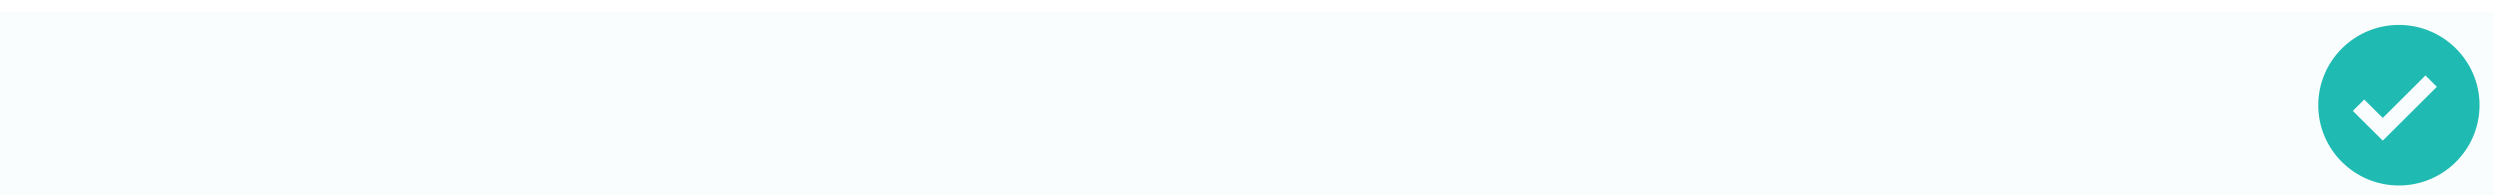
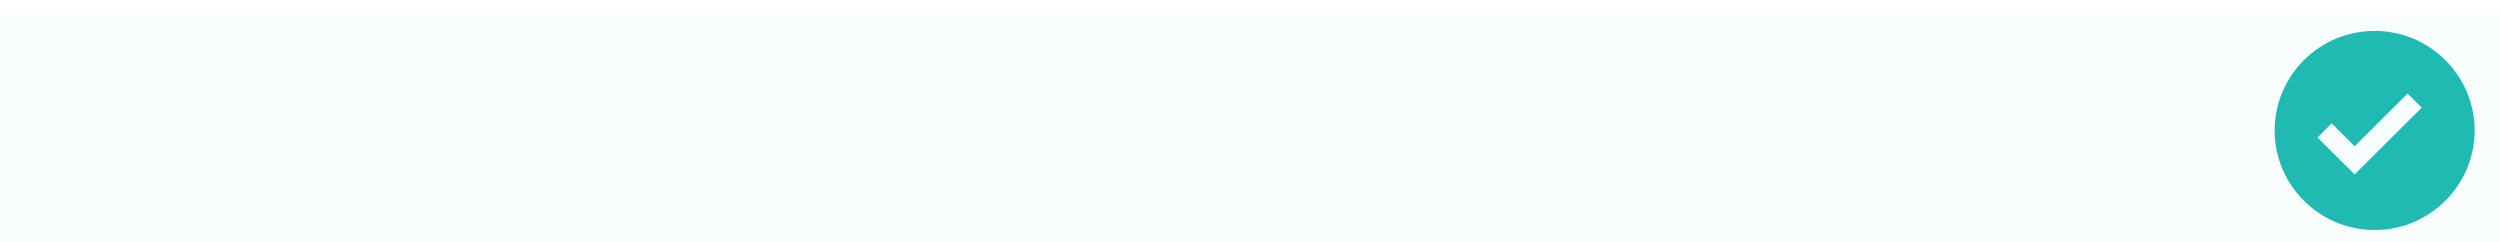
- <svg xmlns="http://www.w3.org/2000/svg" width="310" height="24.102" viewBox="0 0 310 24.102" version="1.1" id="svg4" style="fill:none">
+ <svg xmlns="http://www.w3.org/2000/svg" width="250" height="24.102" viewBox="0 0 250 24.102" version="1.1" id="svg4" style="fill:none">
  <defs id="defs8" />
  <g id="g847" transform="translate(155.464,1.092396)">
-     <g id="g824" transform="translate(130)">
+     <g id="g824" transform="translate(70)">
      <path d="m 12,1.998 c -5.514,0 -10,4.466 -10,9.955 0,5.489 4.486,9.955 10,9.955 5.514,0 10,-4.466 10,-9.955 C 22,6.464 17.514,1.998 12,1.998 Z M 10.001,16.346 6.288,12.658 7.7,11.248 l 2.299,2.285 5.294,-5.27 1.414,1.408 z" id="path2" style="fill:#00b2a9;stroke-width:0.998" />
      <rect style="fill:#00b2a9;fill-opacity:0;stroke-width:0.998" id="rect817" width="107.39" height="22.475" x="-83.593" y="1.525" />
      <rect style="fill:#00b2a9;fill-opacity:0" id="rect819" width="113.186" height="23.695" x="-89.39" y="0.407" />
    </g>
-     <rect y="0.407" x="-156.121" height="24.102" width="309.917" id="rect826" style="fill:#dff3f2;fill-opacity:0.141;stroke-width:2.065" />
+     <rect y="0.407" x="-172.121" height="24.102" width="309.917" id="rect826" style="fill:#dff3f2;fill-opacity:0.141;stroke-width:2.065" />
  </g>
</svg>
